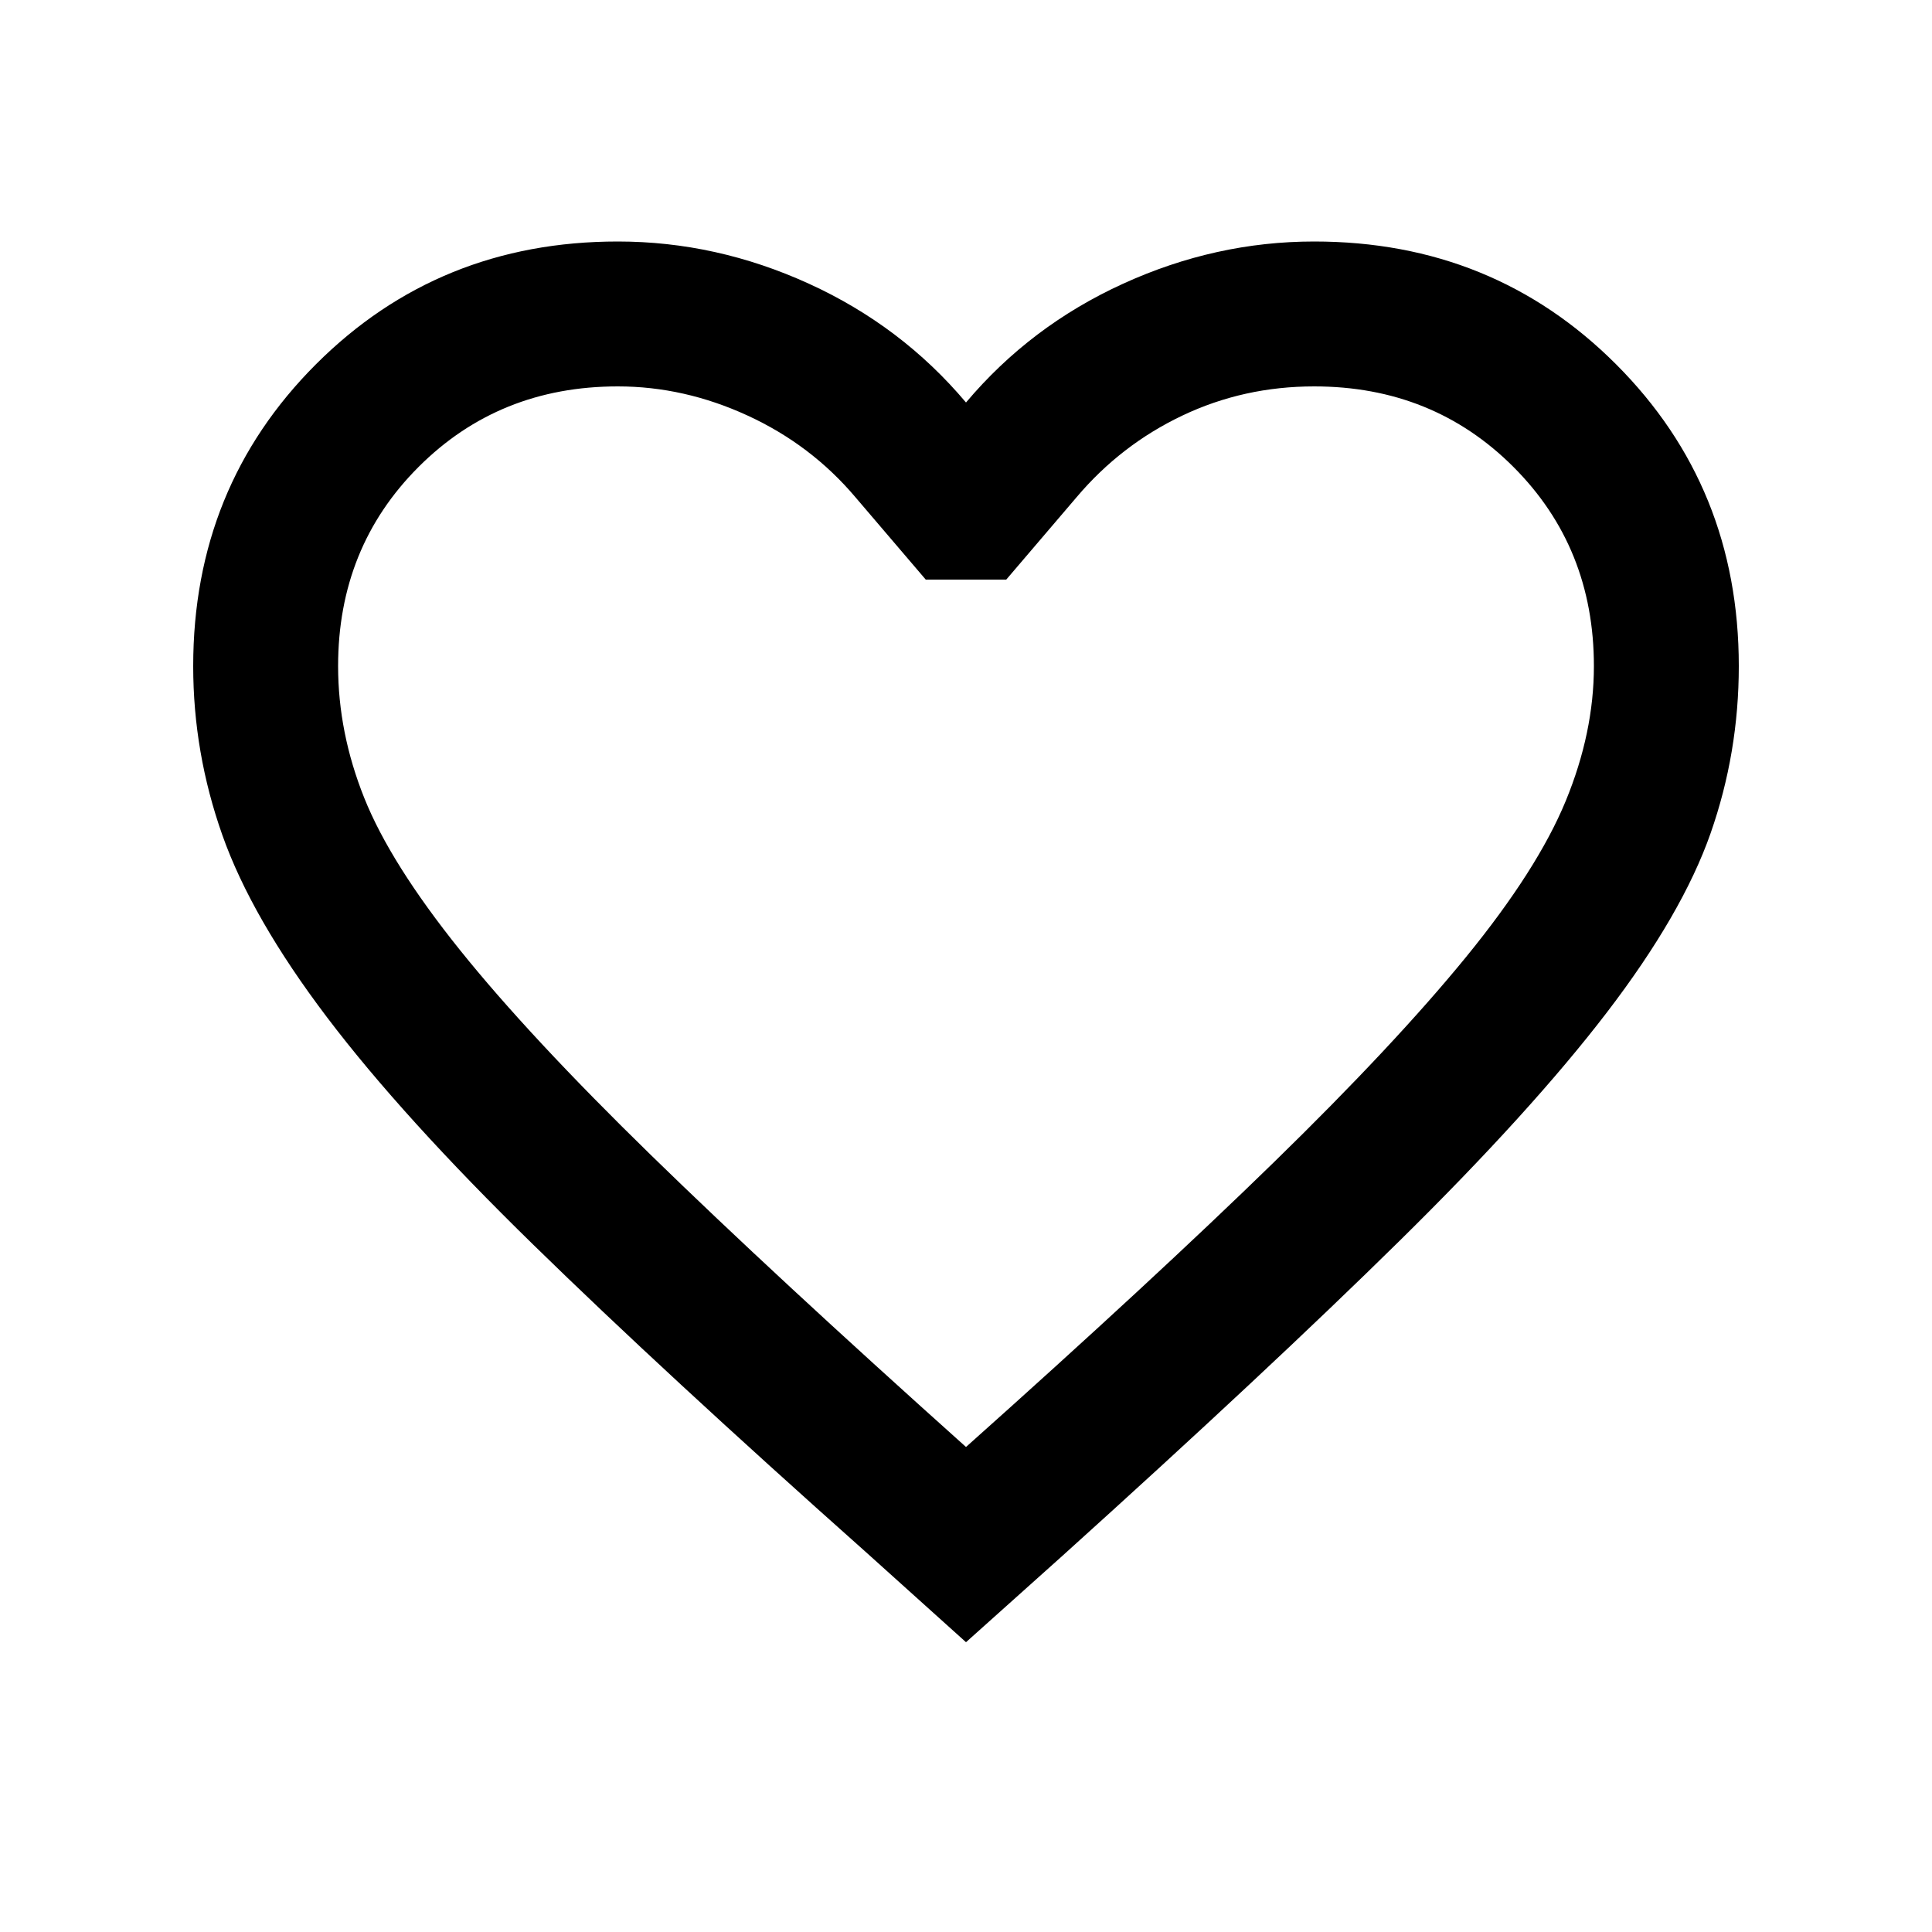
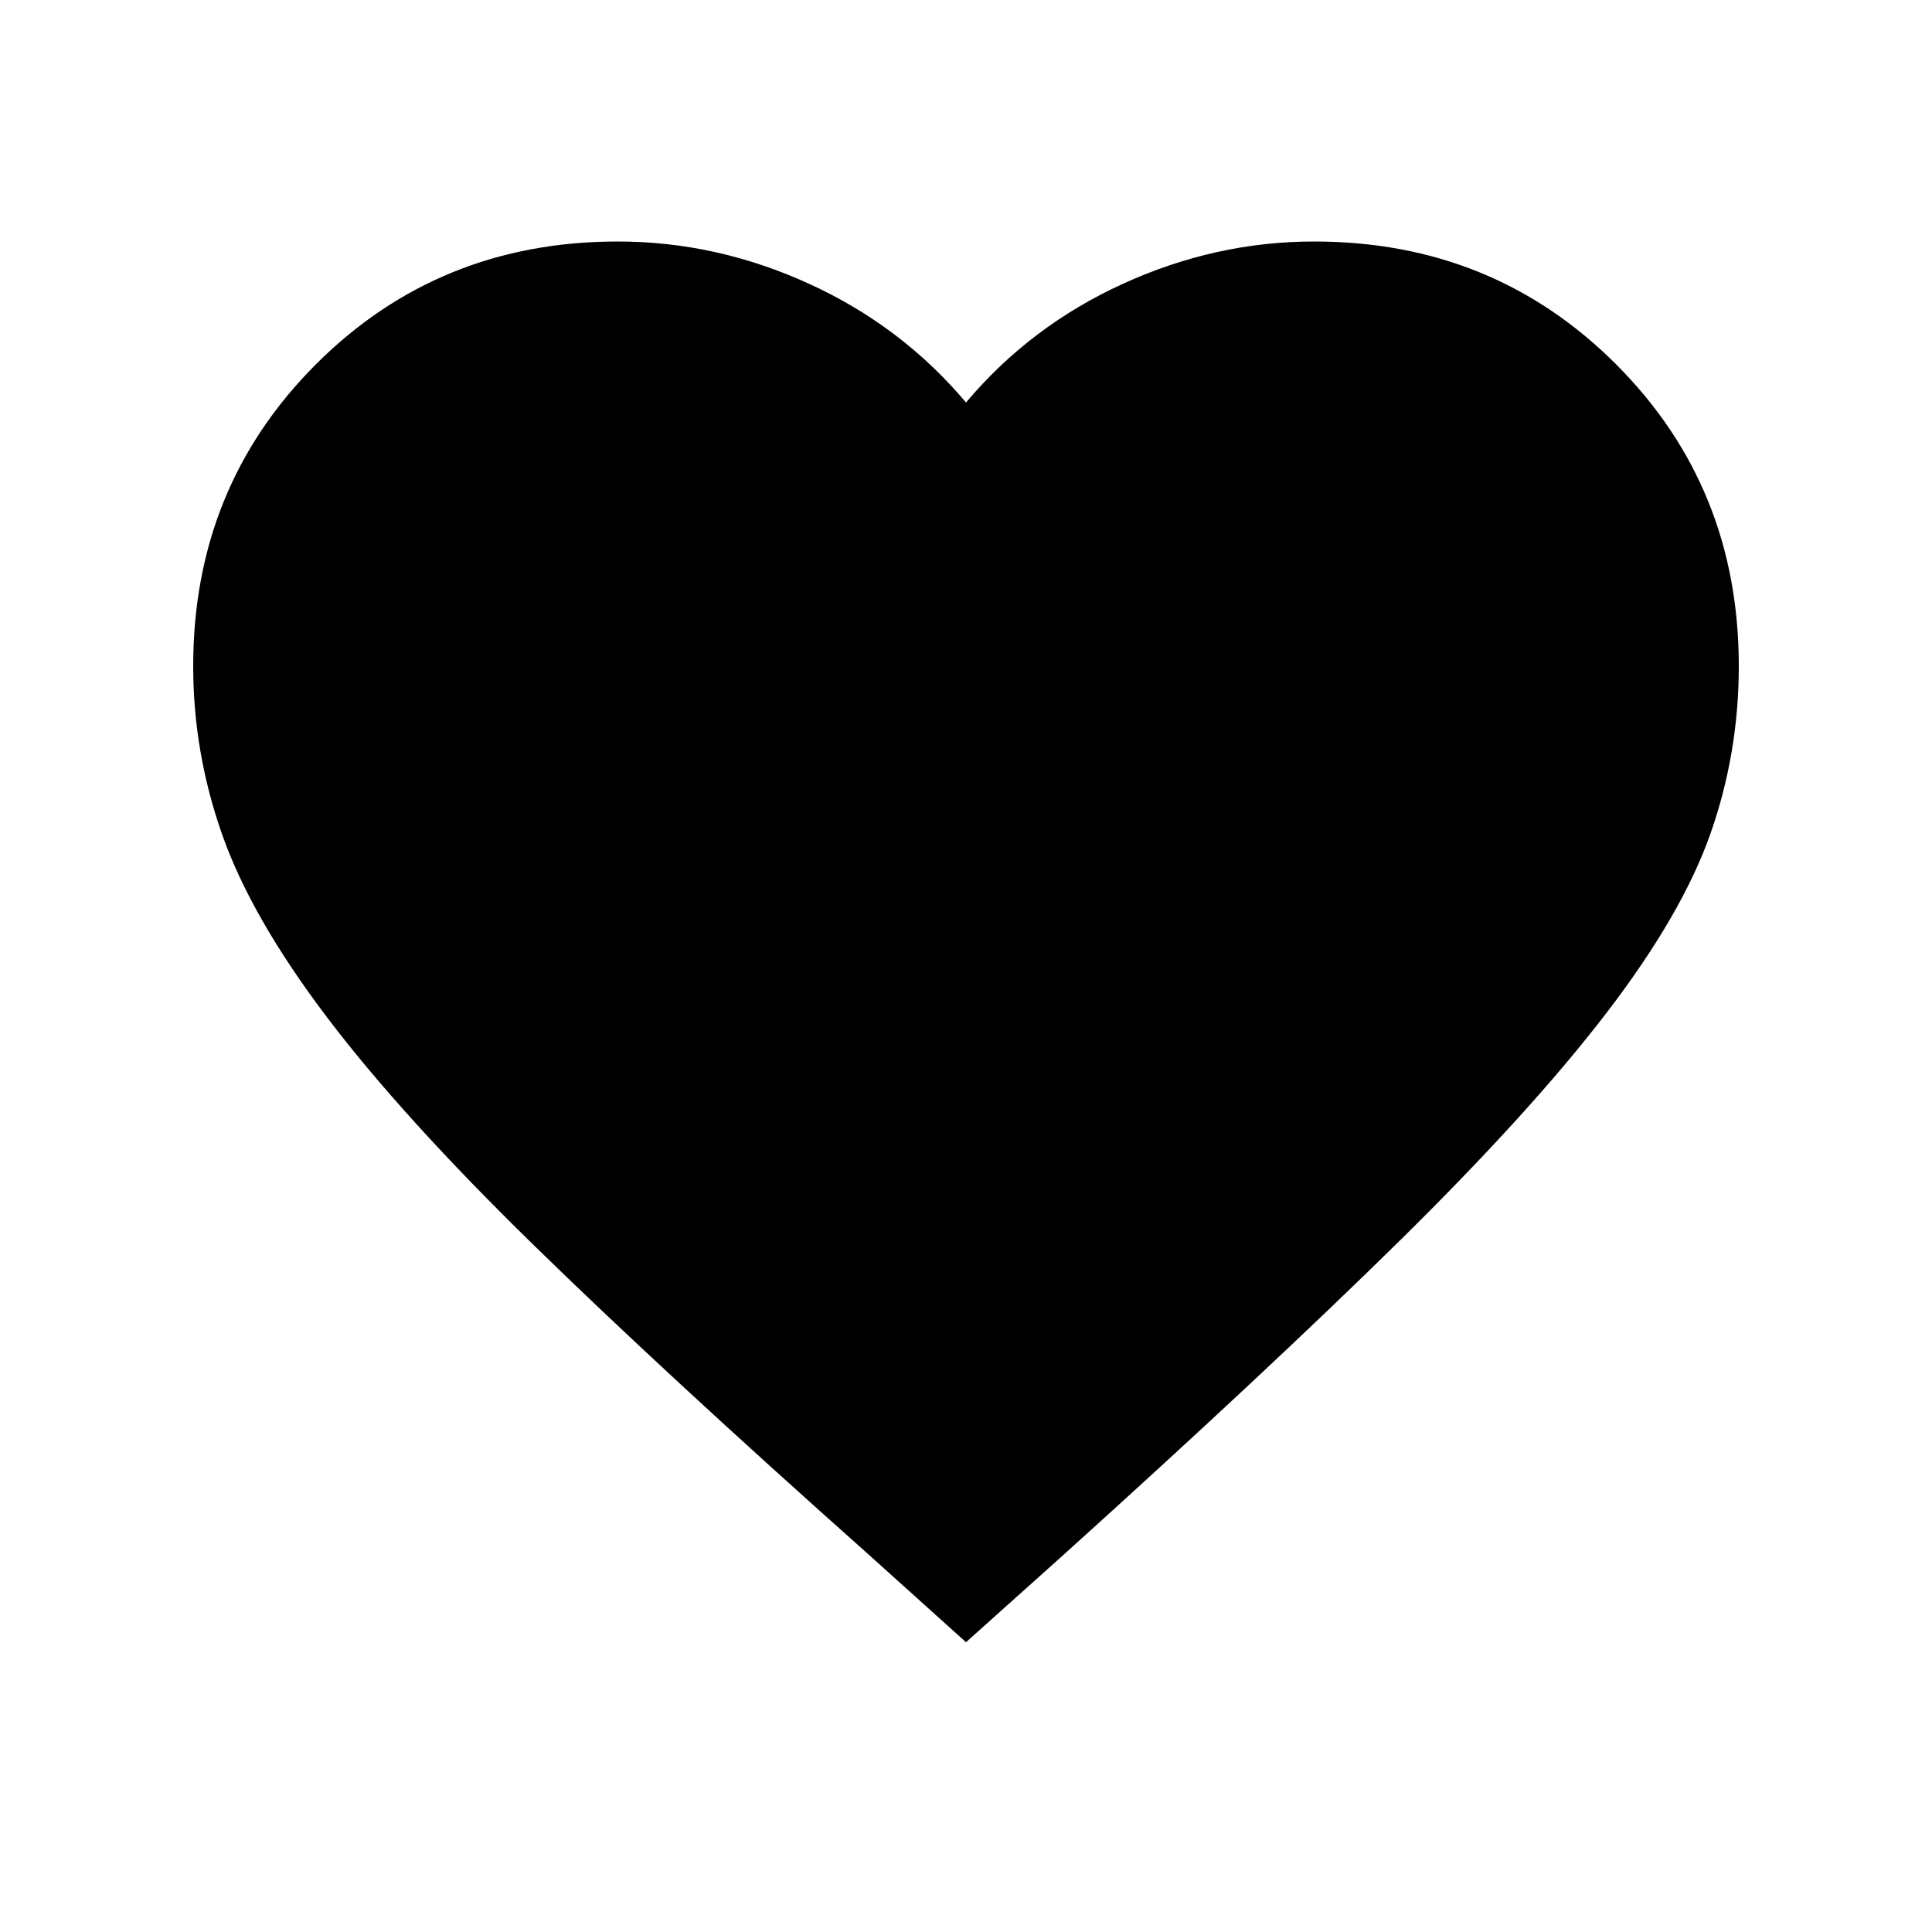
<svg xmlns="http://www.w3.org/2000/svg" height="20" viewBox="0 -960 960 960" width="20">
-   <path d="m480-144-50-45q-100-89-165-152.5t-102.5-113Q125-504 110.5-545T96-629q0-89 61-150t150-61q49 0 95 21t78 59q32-38 78-59t95-21q89 0 150 61t61 150q0 43-14 83t-51.5 89q-37.5 49-103 113.5T528-187l-48 43Zm0-97q93-83 153-141.5t95.5-102Q764-528 778-562t14-67q0-59-40-99t-99-40q-35 0-65.5 14.5T535-713l-35 41h-40l-35-41q-22-26-53.5-40.5T307-768q-59 0-99 40t-40 99q0 33 13 65.5t47.5 75.5q34.5 43 95 102T480-241Zm0-264Z" />
+   <path d="m480-144-50-45q-100-89-165-152.5t-102.5-113Q125-504 110.5-545T96-629q0-89 61-150t150-61q49 0 95 21t78 59q32-38 78-59t95-21q89 0 150 61t61 150q0 43-14 83t-51.5 89q-37.5 49-103 113.5T528-187l-48 43Z" />
</svg>
